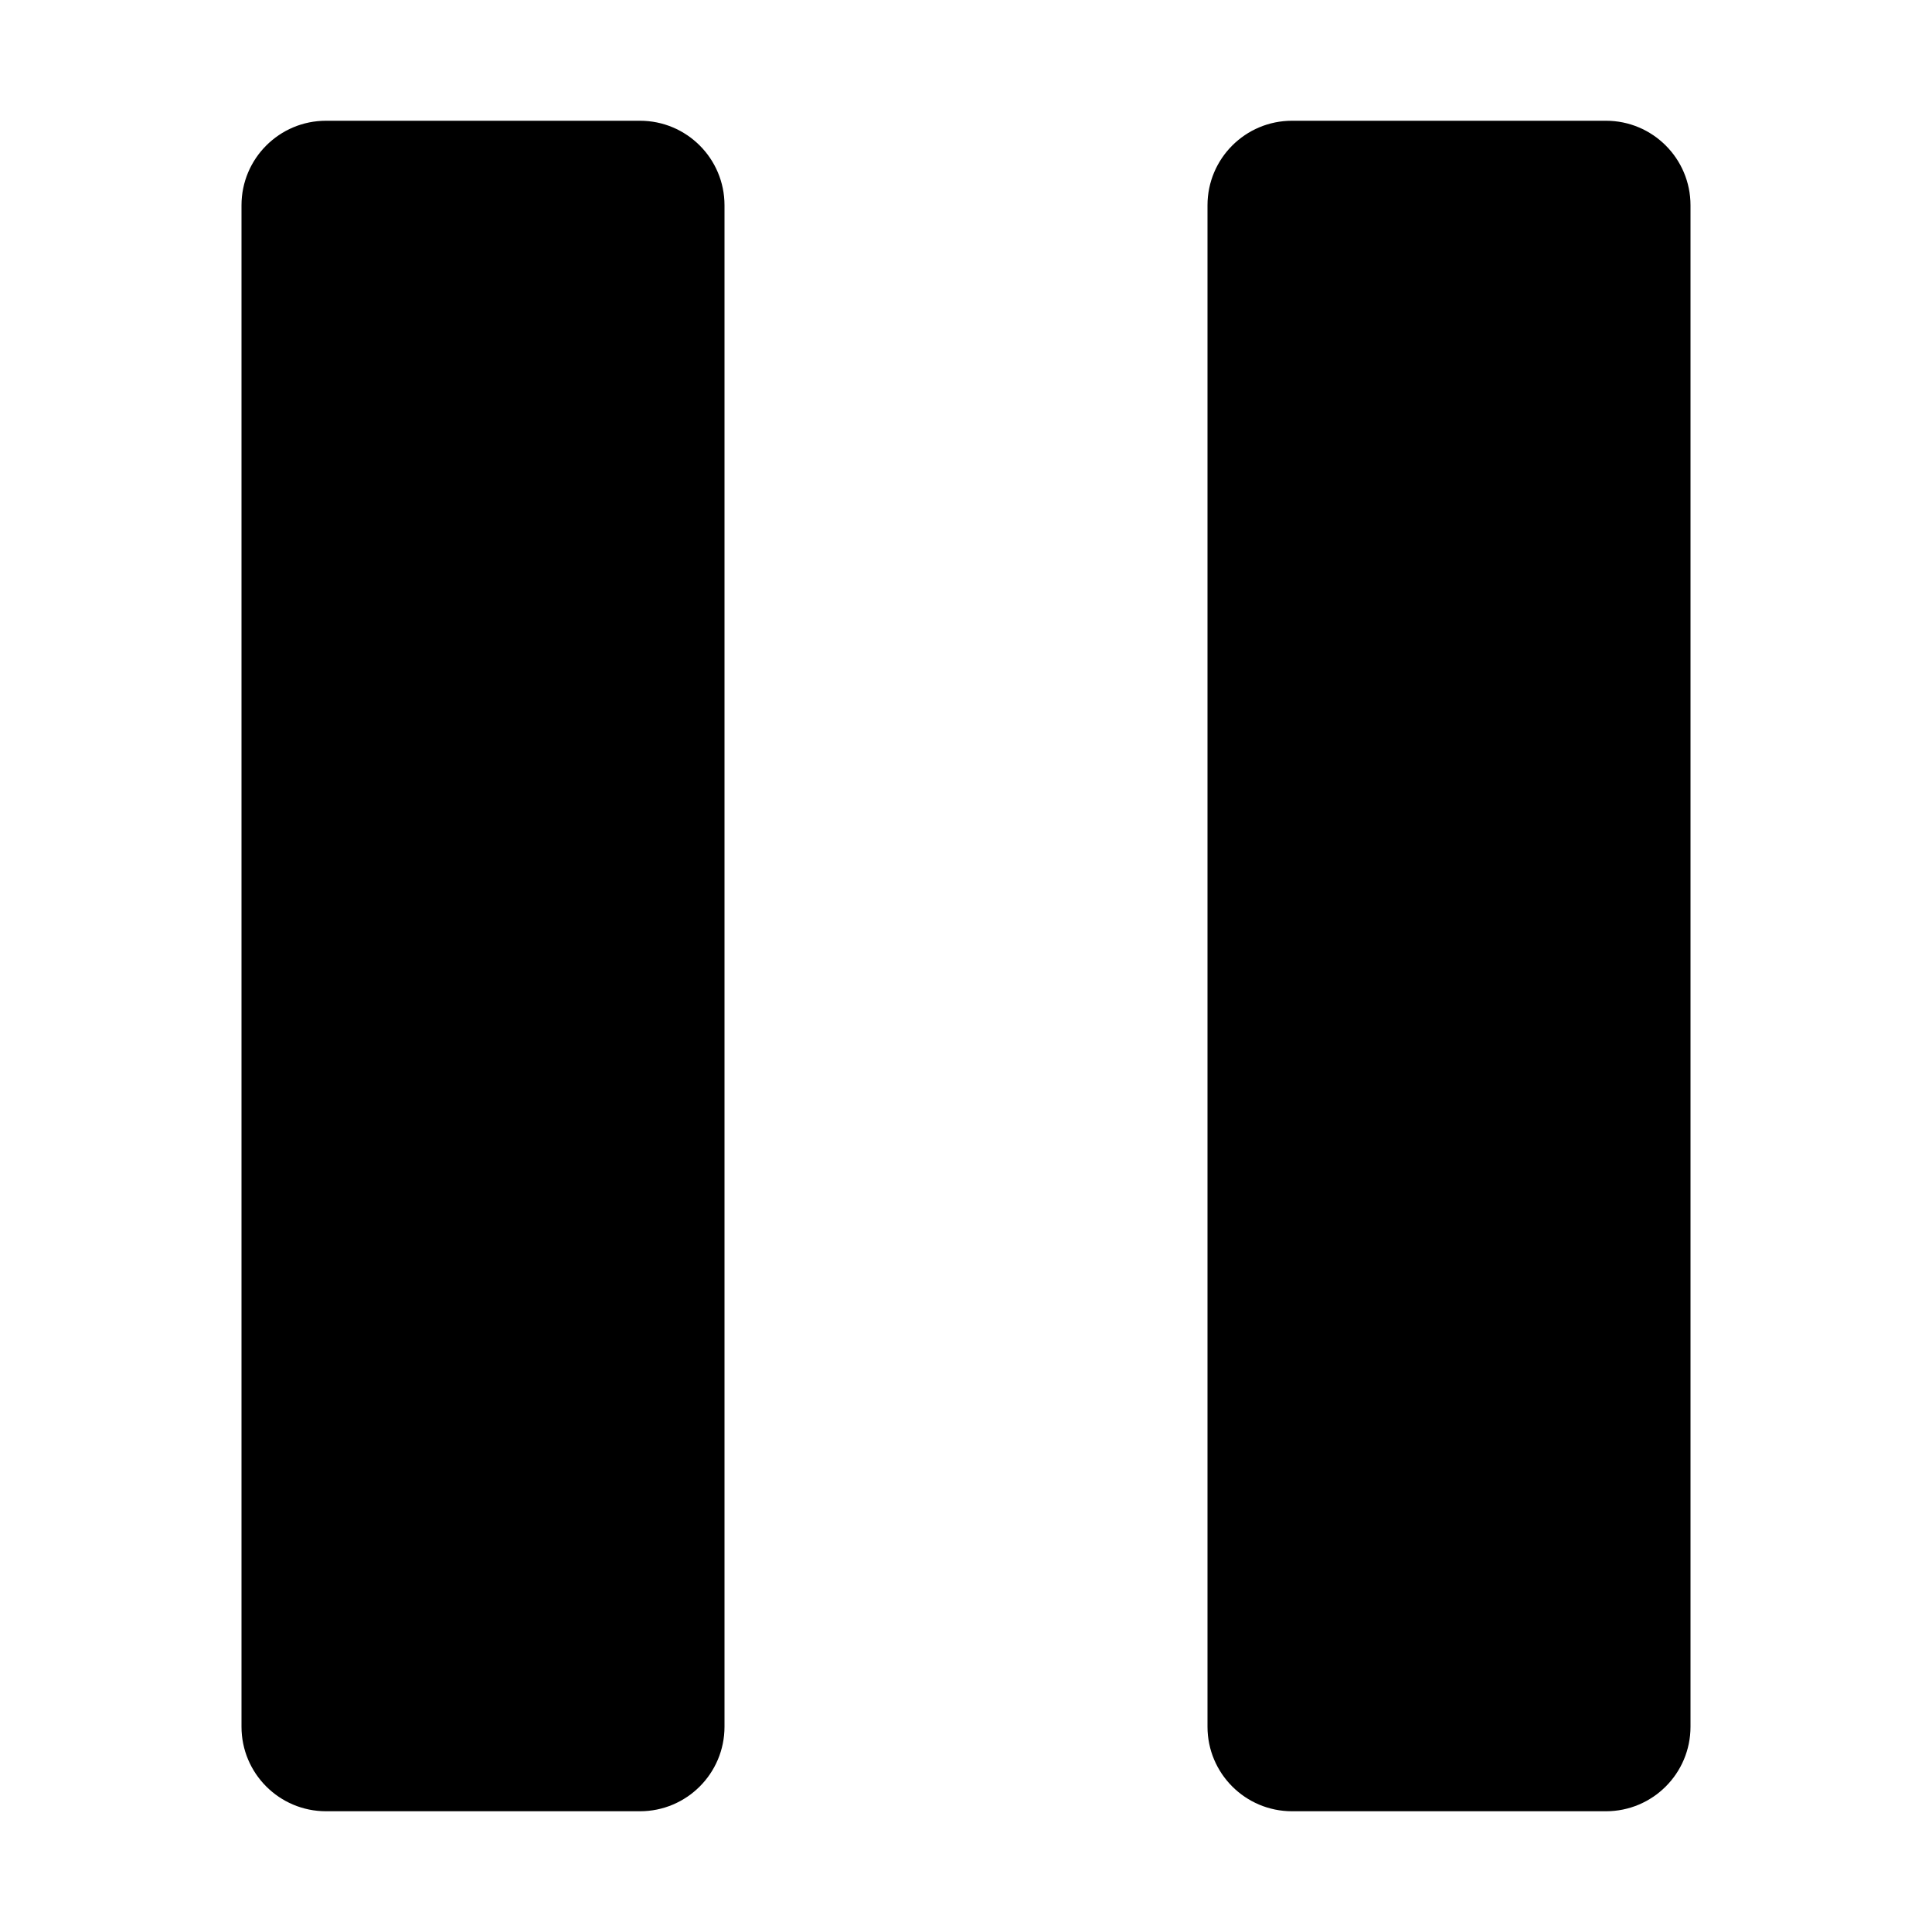
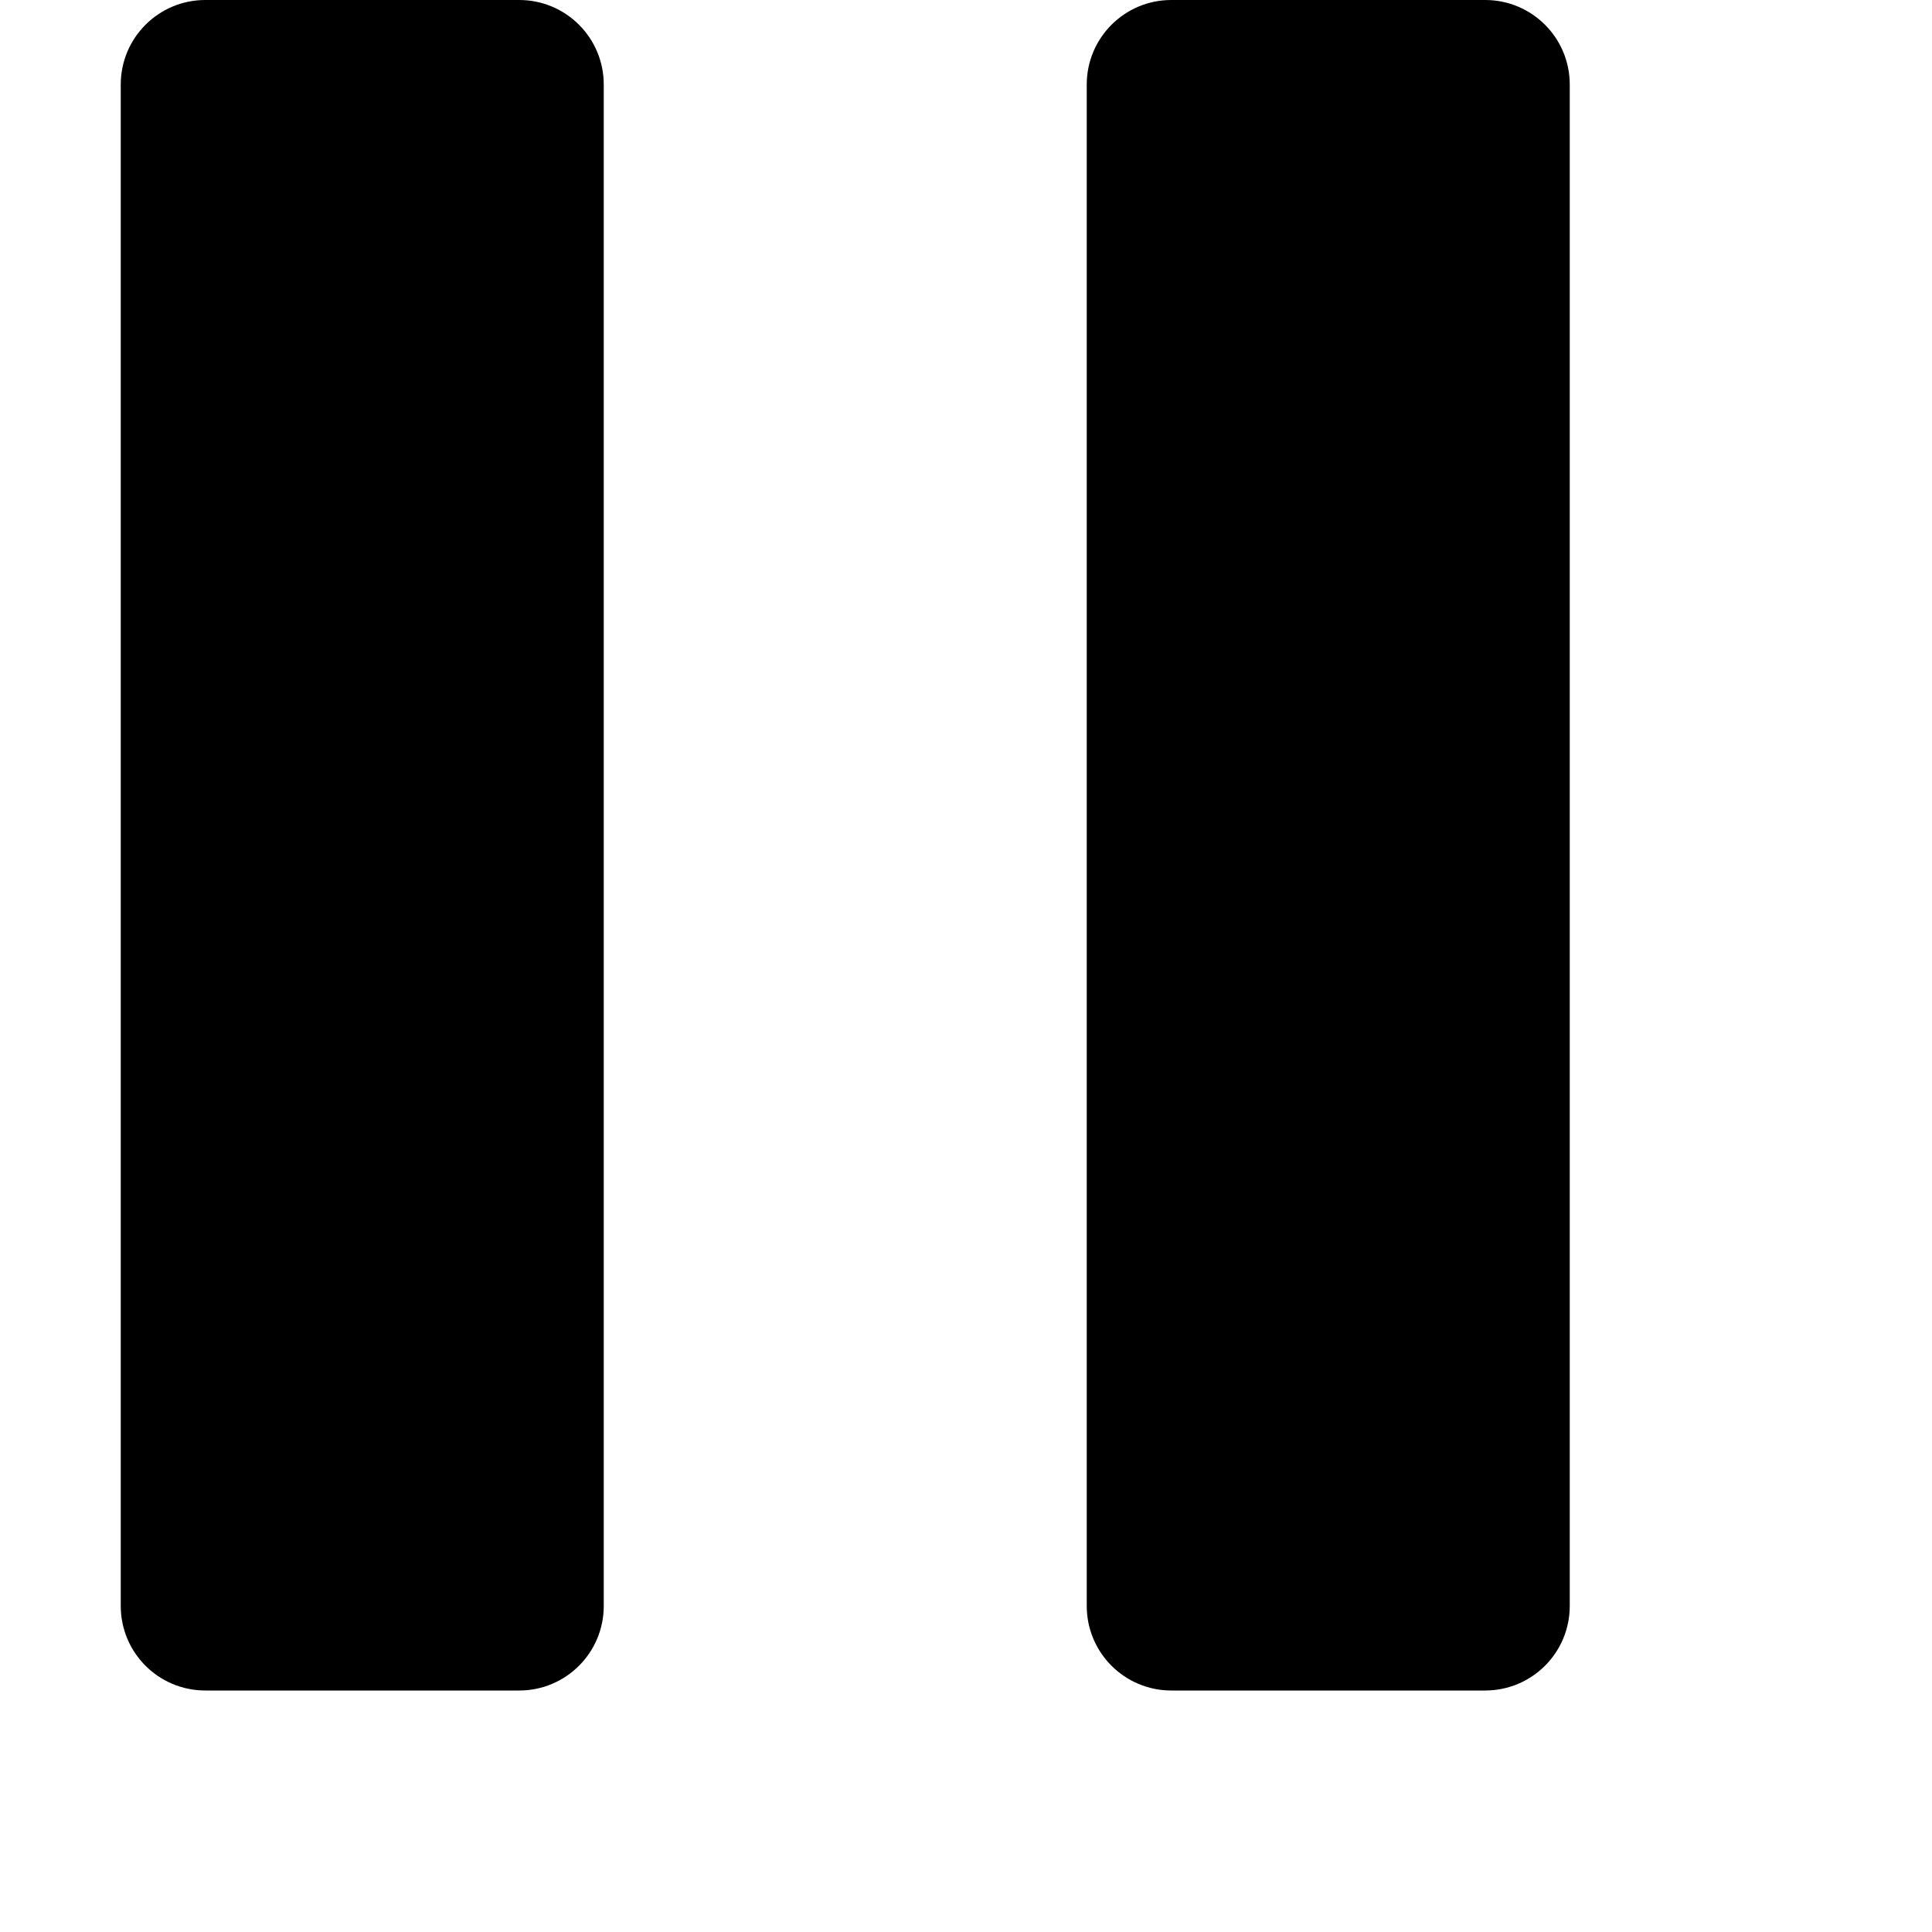
- <svg xmlns="http://www.w3.org/2000/svg" data-encore-id="icon" role="img" aria-hidden="true" viewBox="0 0 16 16" class="Svg-sc-ytk21e-0 kPpCsU" width="16" height="16">
+ <svg xmlns="http://www.w3.org/2000/svg" data-encore-id="icon" role="img" aria-hidden="true" viewBox="1 1 16 16" class="Svg-sc-ytk21e-0 kPpCsU" width="16" height="16">
  <path d="M2.7 1a.7.7 0 0 0-.7.7v12.6a.7.7 0 0 0 .7.7h2.6a.7.7 0 0 0 .7-.7V1.7a.7.7 0 0 0-.7-.7H2.7zm8 0a.7.7 0 0 0-.7.7v12.6a.7.7 0 0 0 .7.7h2.6a.7.7 0 0 0 .7-.7V1.7a.7.7 0 0 0-.7-.7h-2.6z" />
</svg>
